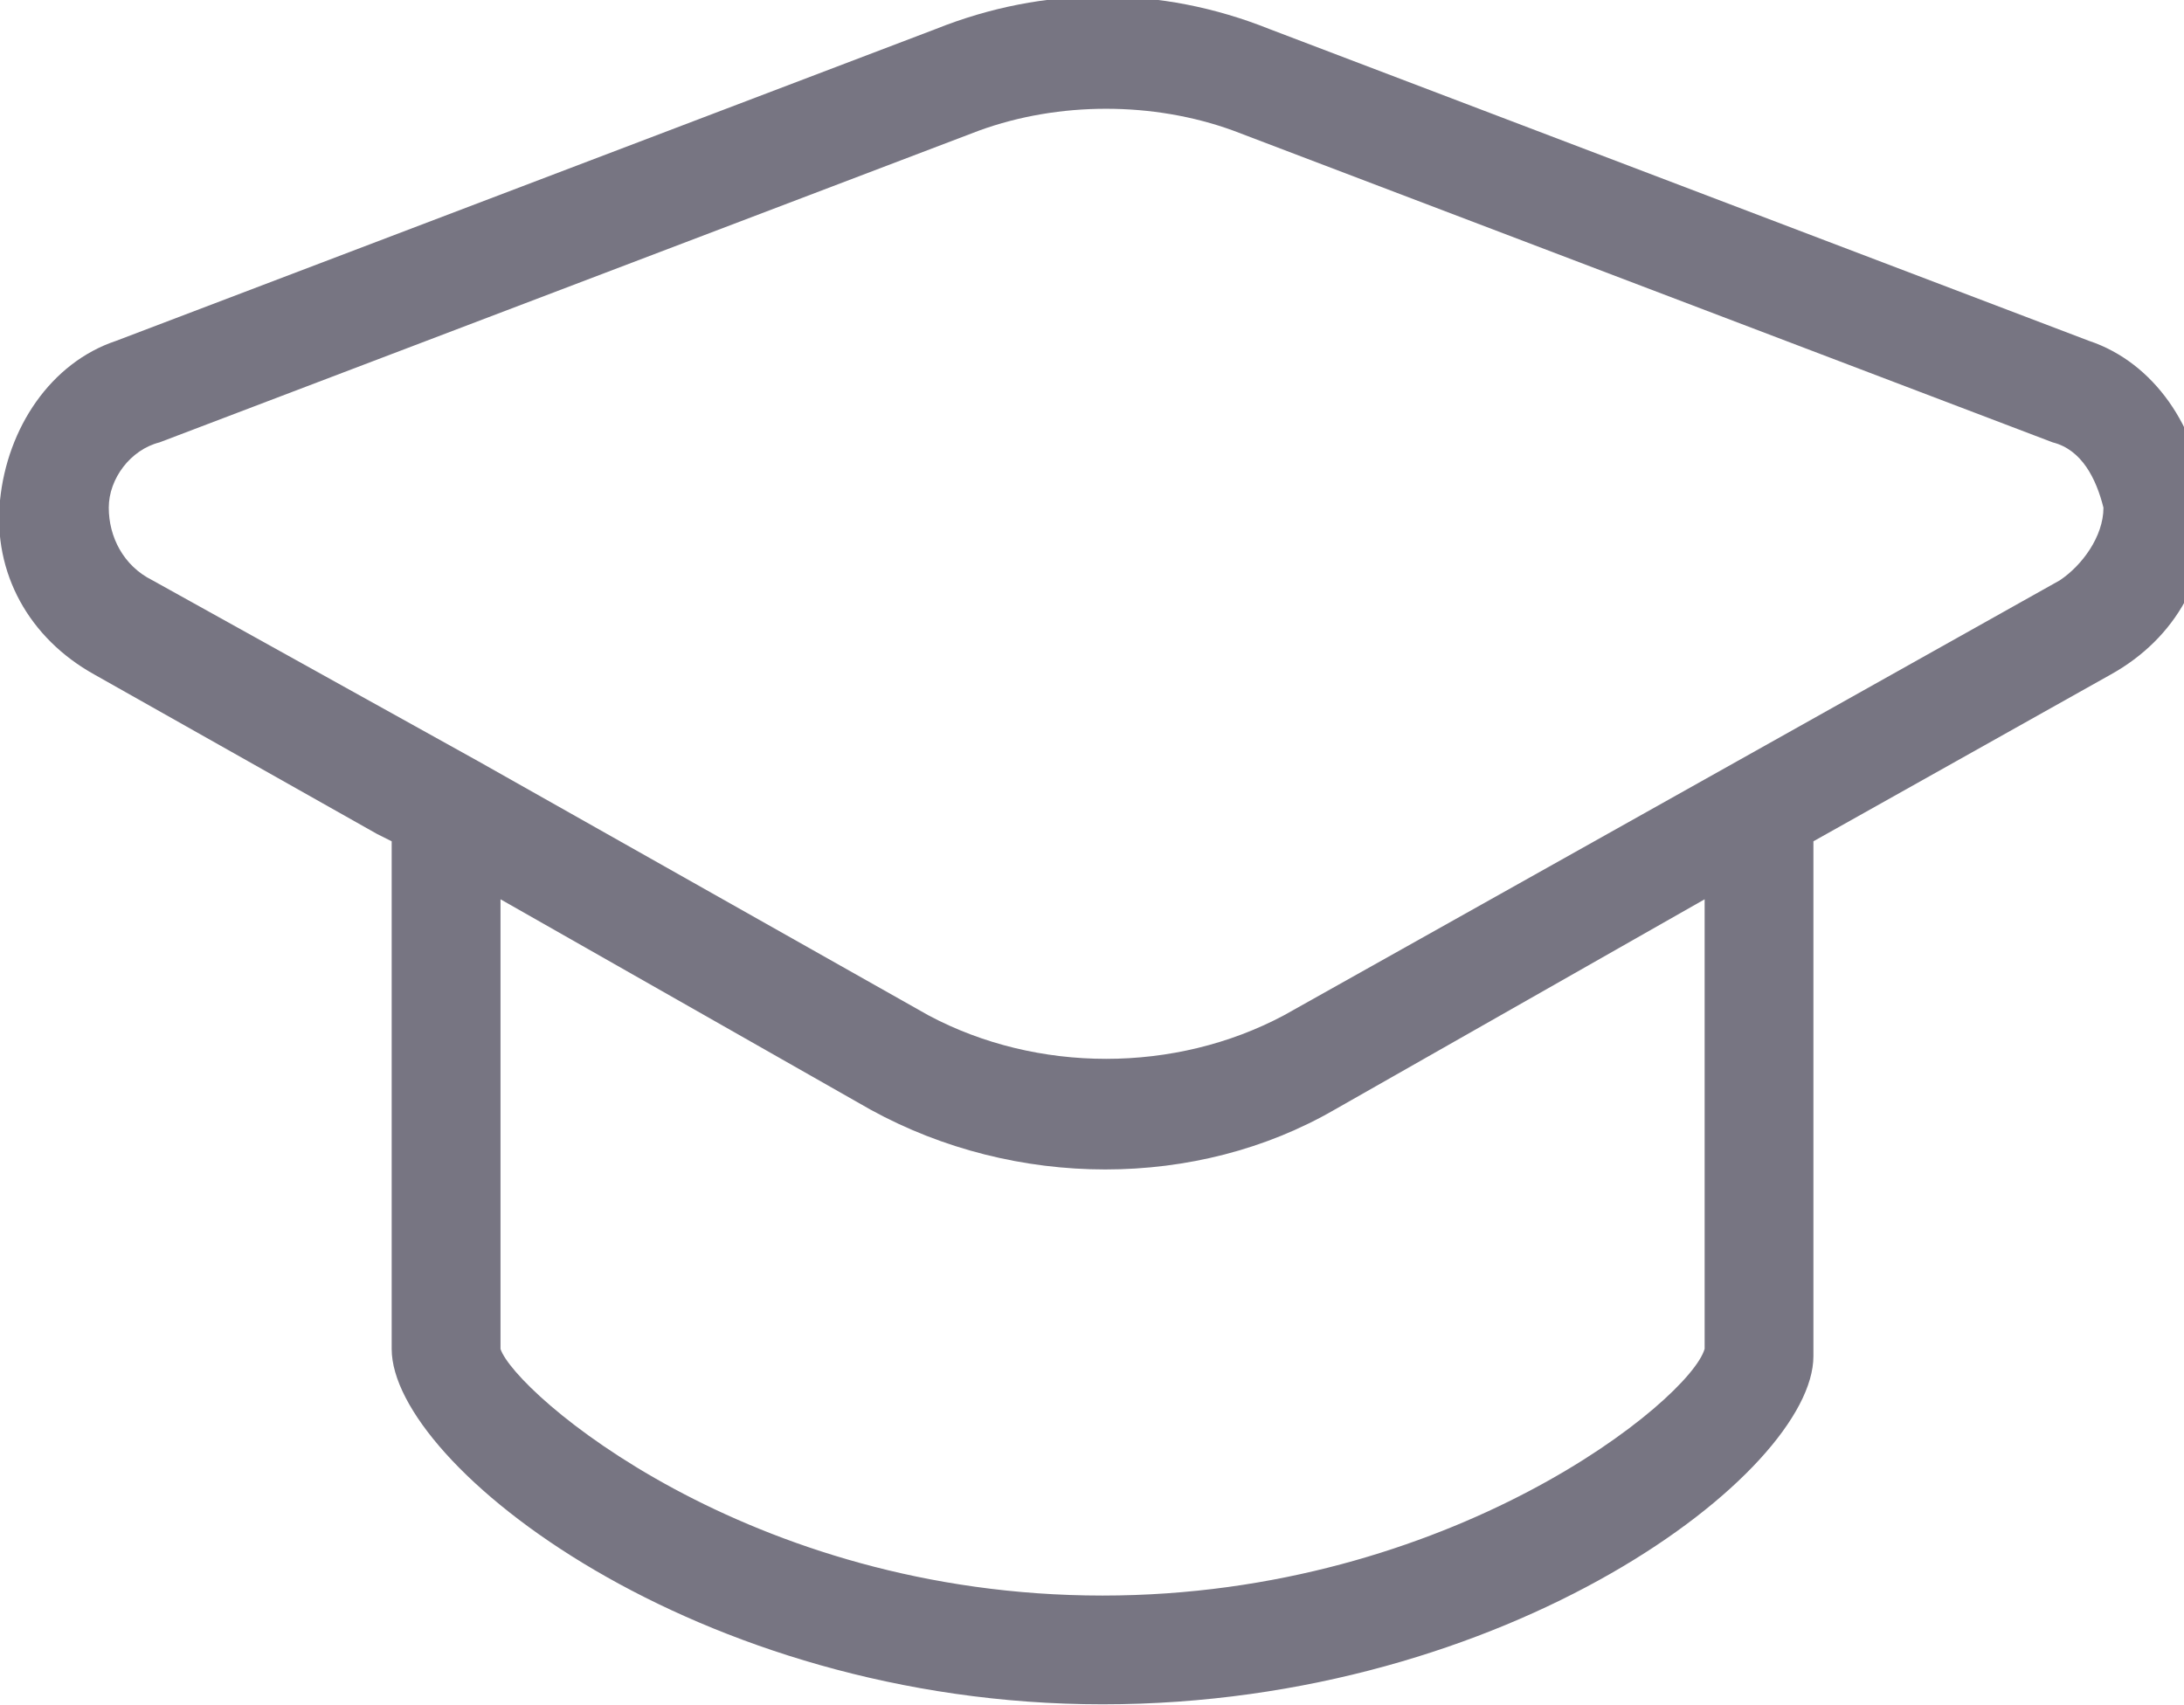
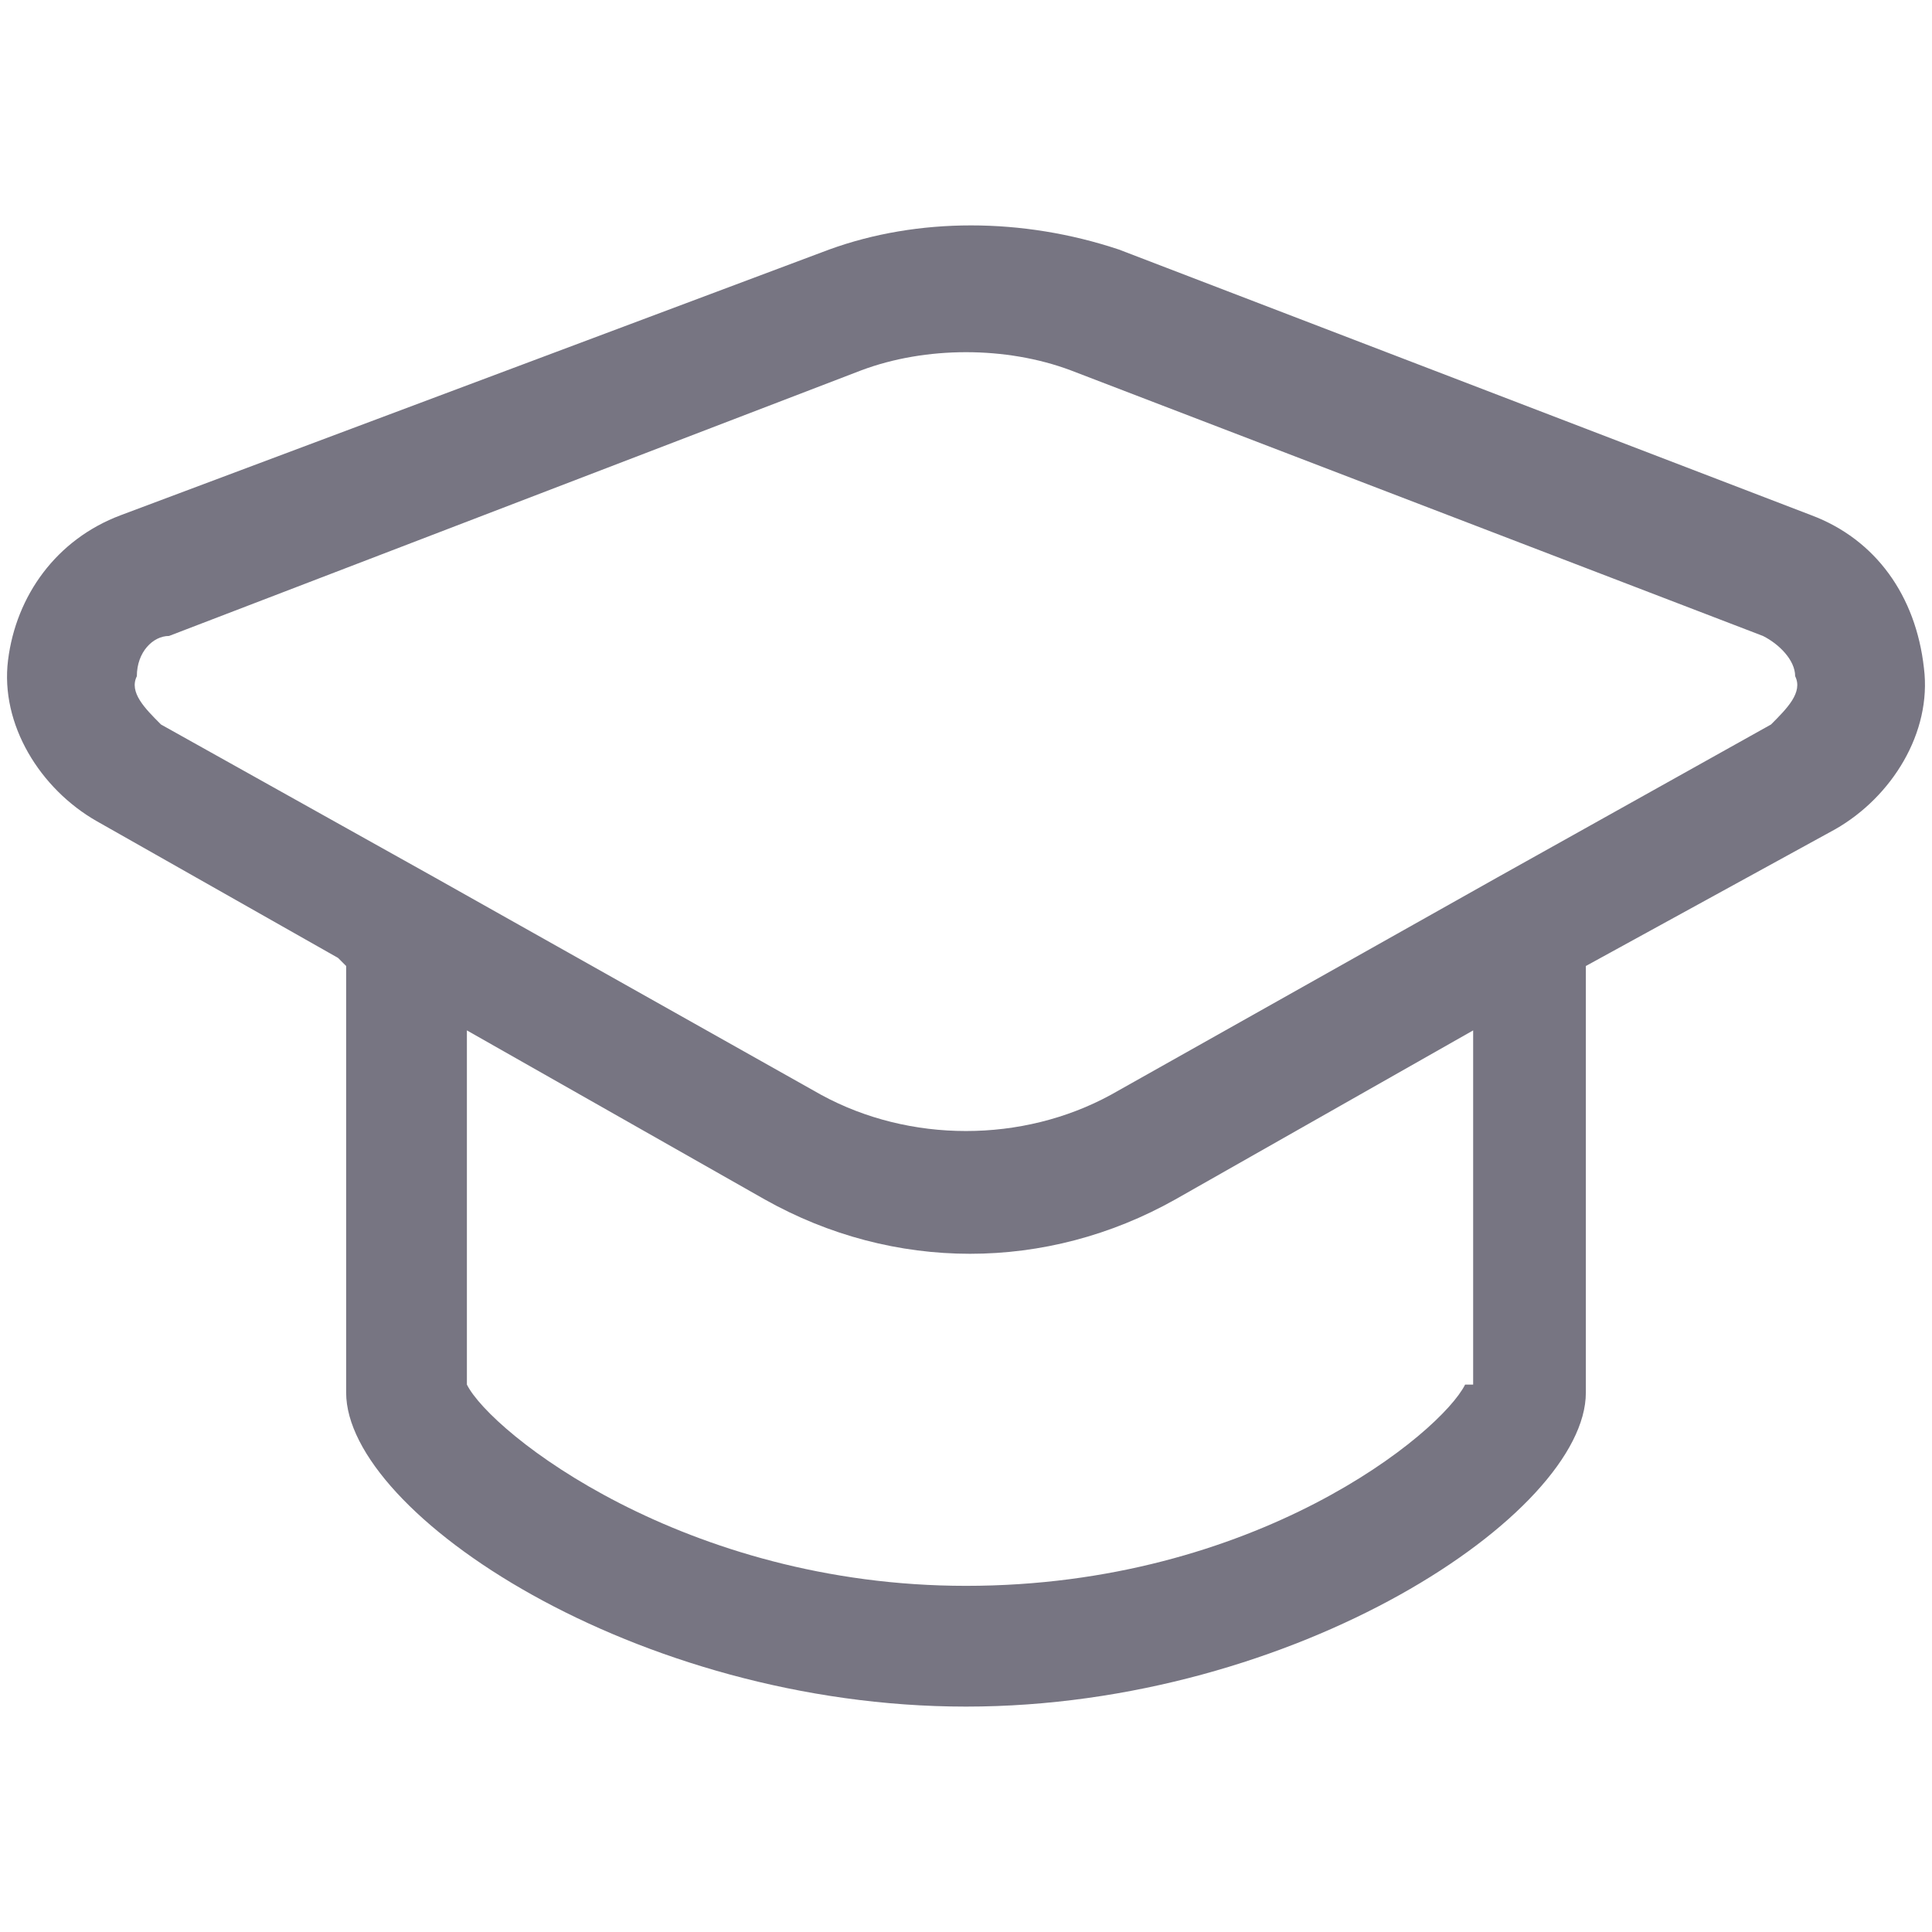
- <svg xmlns="http://www.w3.org/2000/svg" version="1.1" width="41" height="32" viewBox="0 0 41 32">
-   <path fill="#777582" d="M39.217 6.4l-15.387-5.855c-2.043-0.817-4.221-0.817-6.264 0l-15.387 5.855c-1.226 0.409-2.043 1.634-2.179 2.996s0.545 2.587 1.77 3.268l5.311 2.996 0.272 0.136v9.532c0 2.179 5.719 6.672 13.345 6.672s13.345-4.357 13.345-6.536v-9.668l5.583-3.132c1.226-0.681 1.906-1.906 1.77-3.268s-0.953-2.587-2.179-2.996zM32 25.328c-0.272 0.953-4.766 4.63-11.302 4.63-6.672 0-11.030-3.813-11.302-4.63v-8.443l6.945 3.949c2.723 1.498 6.128 1.498 8.715 0l6.945-3.949v8.443zM38.672 10.894l-14.57 8.17c-2.043 1.089-4.63 1.089-6.672 0l-8.443-4.766-6.128-3.404c-0.545-0.272-0.817-0.817-0.817-1.362s0.409-1.089 0.953-1.226l15.387-5.855c1.498-0.545 3.268-0.545 4.766 0l15.387 5.855c0.545 0.136 0.817 0.681 0.953 1.226 0 0.545-0.408 1.089-0.817 1.362z" />
+ <svg xmlns="http://www.w3.org/2000/svg" version="1.1" id="Ebene_1" x="0px" y="0px" viewBox="0 0 24 24" style="enable-background:new 0 0 24 24;" xml:space="preserve">
+   <style type="text/css">
+ 	.st0{fill:#777582;}
+ </style>
+   <path class="st0" d="M22.5,6.4l-8.6-3.3c-1.2-0.4-2.5-0.4-3.6,0L1.5,6.4c-0.8,0.3-1.3,1-1.4,1.8c-0.1,0.8,0.4,1.6,1.1,2l3,1.7  L4.3,12v5.3c0,1.5,3.6,3.9,7.7,3.9c4.1,0,7.7-2.4,7.7-3.9V12l3.1-1.7c0.7-0.4,1.2-1.2,1.1-2C23.8,7.4,23.3,6.7,22.5,6.4z M18.2,17.2  c-0.3,0.6-2.6,2.5-6.2,2.5c-3.5,0-5.9-1.9-6.2-2.5v-4.4l3.7,2.1c1.6,0.9,3.5,0.9,5.1,0l3.7-2.1V17.2z M22,9l-3.4,1.9c0,0,0,0,0,0  l-4.8,2.7c-1.1,0.6-2.5,0.6-3.6,0l-4.8-2.7L2,9C1.8,8.8,1.6,8.6,1.7,8.4c0-0.3,0.2-0.5,0.4-0.5l8.6-3.3c0.8-0.3,1.8-0.3,2.6,0  l8.6,3.3c0.2,0.1,0.4,0.3,0.4,0.5C22.4,8.6,22.2,8.8,22,9z" />
</svg>
